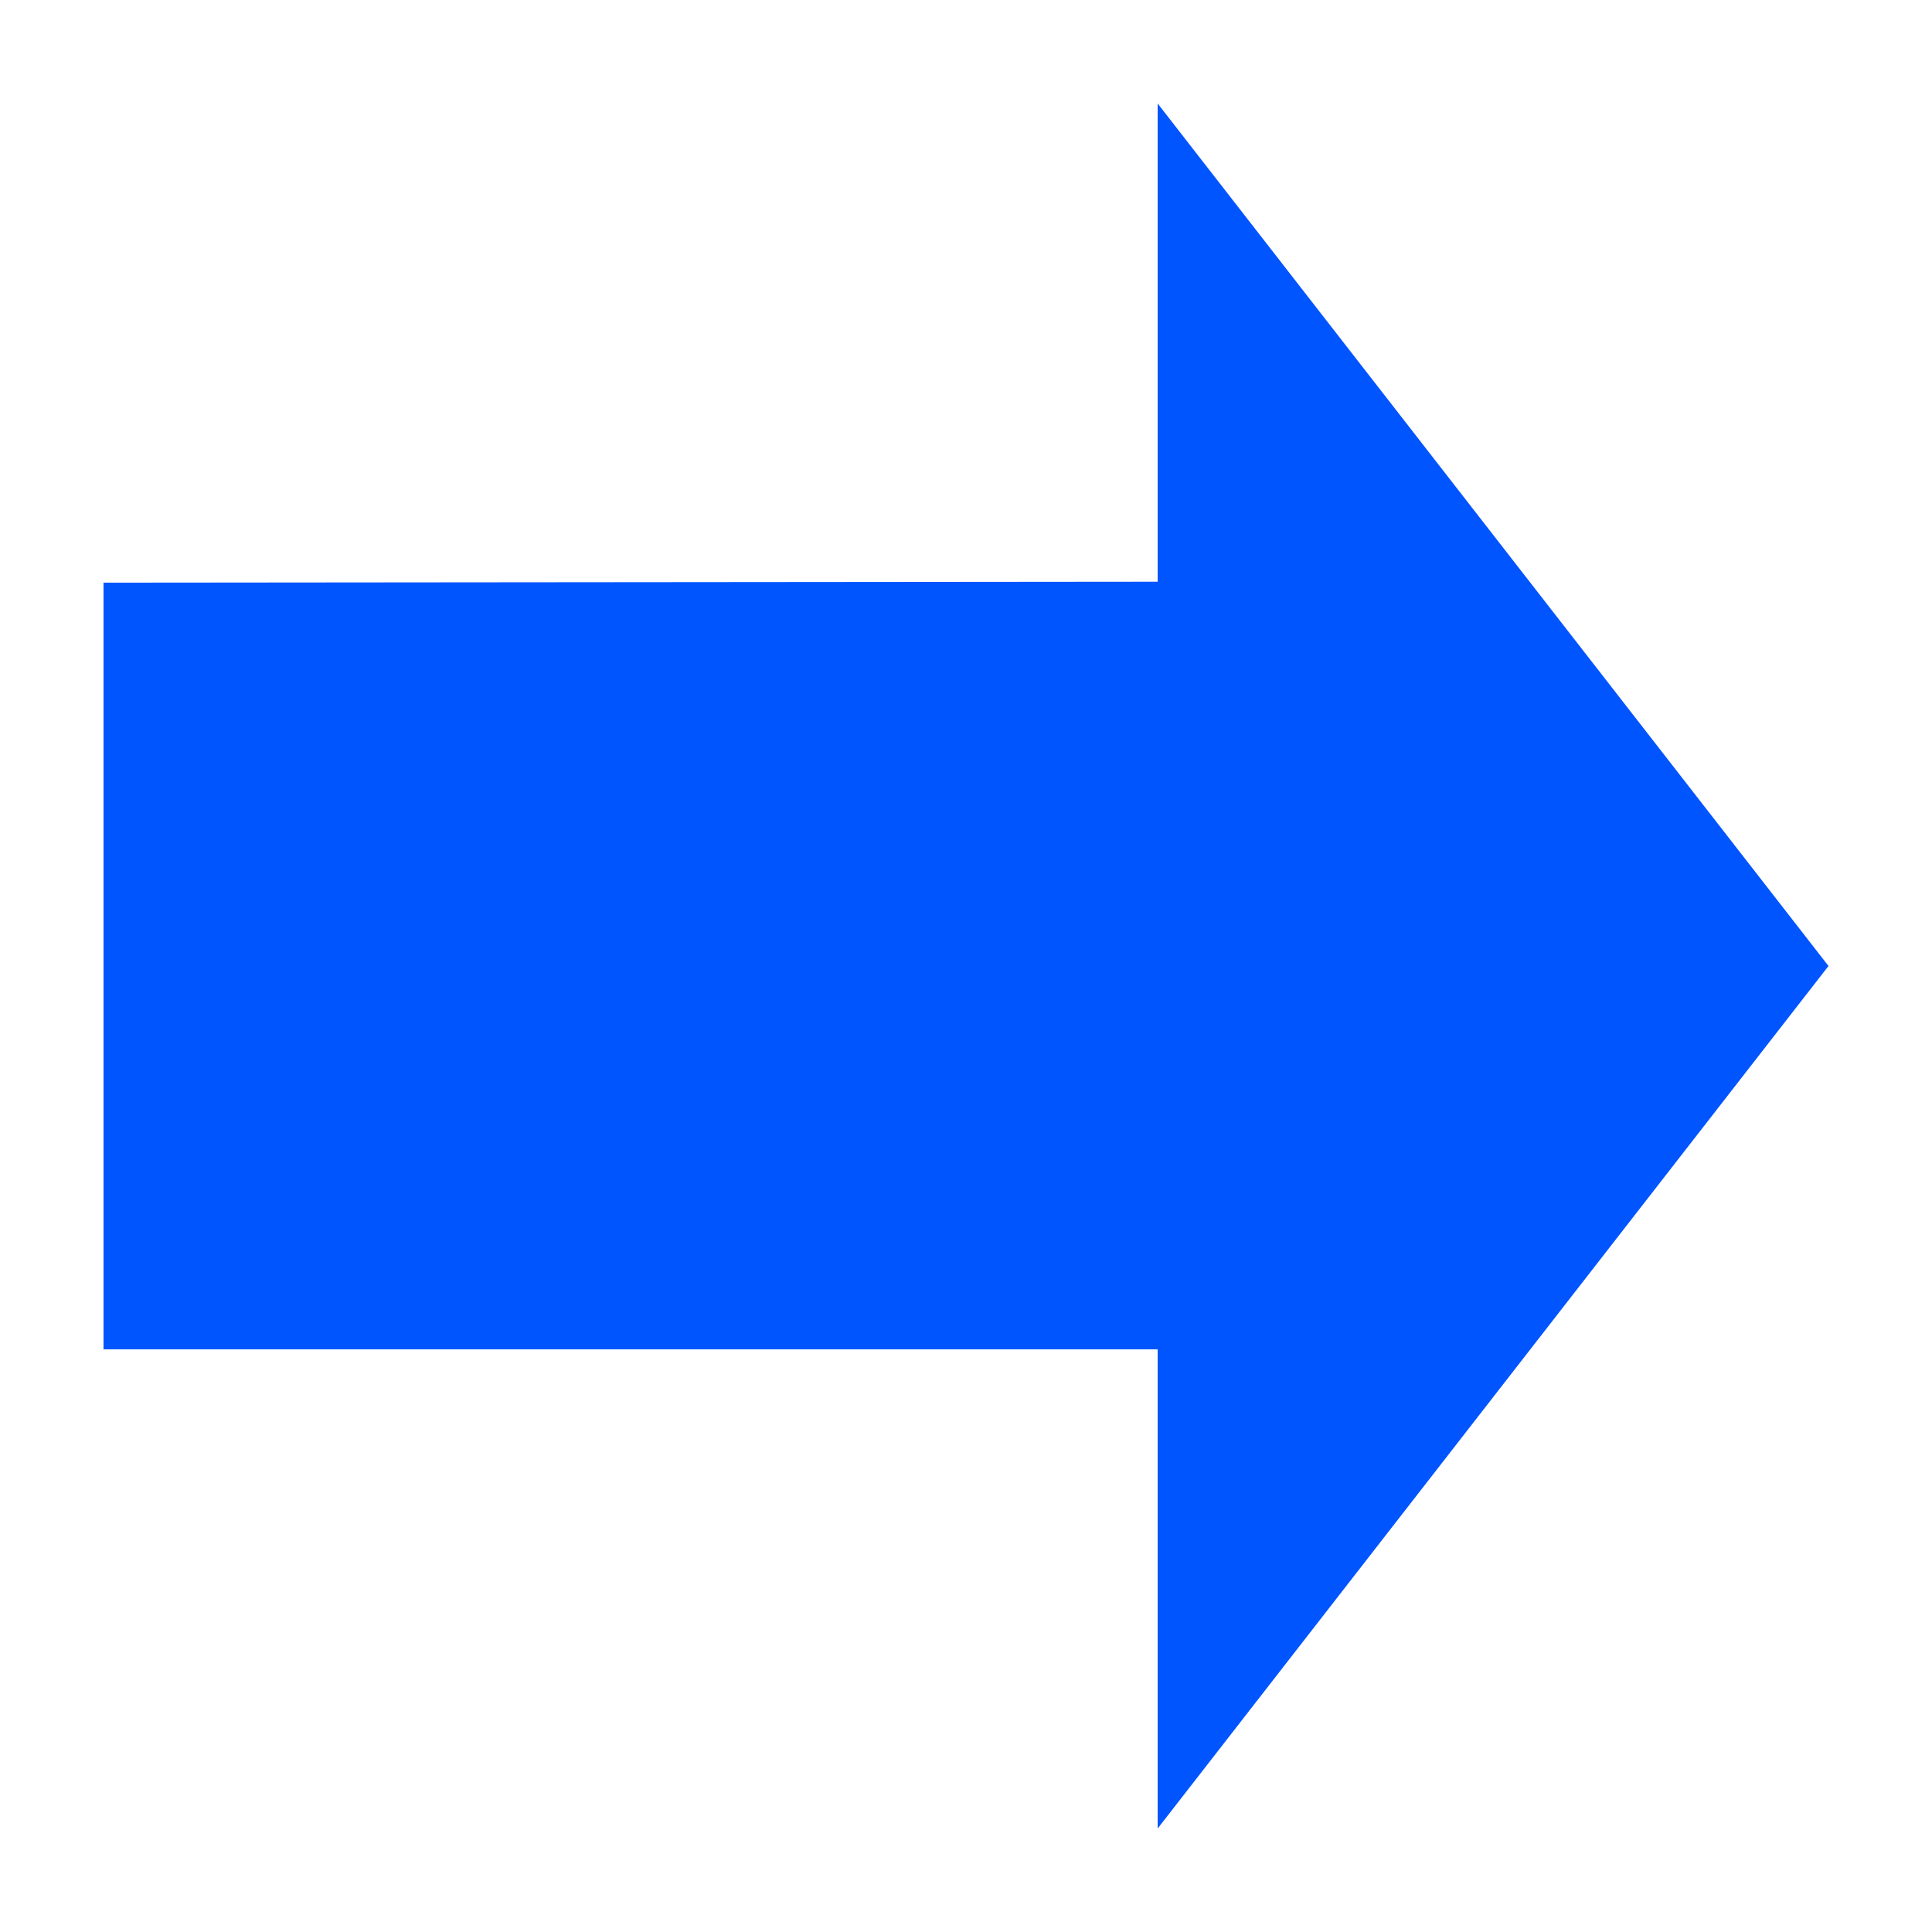
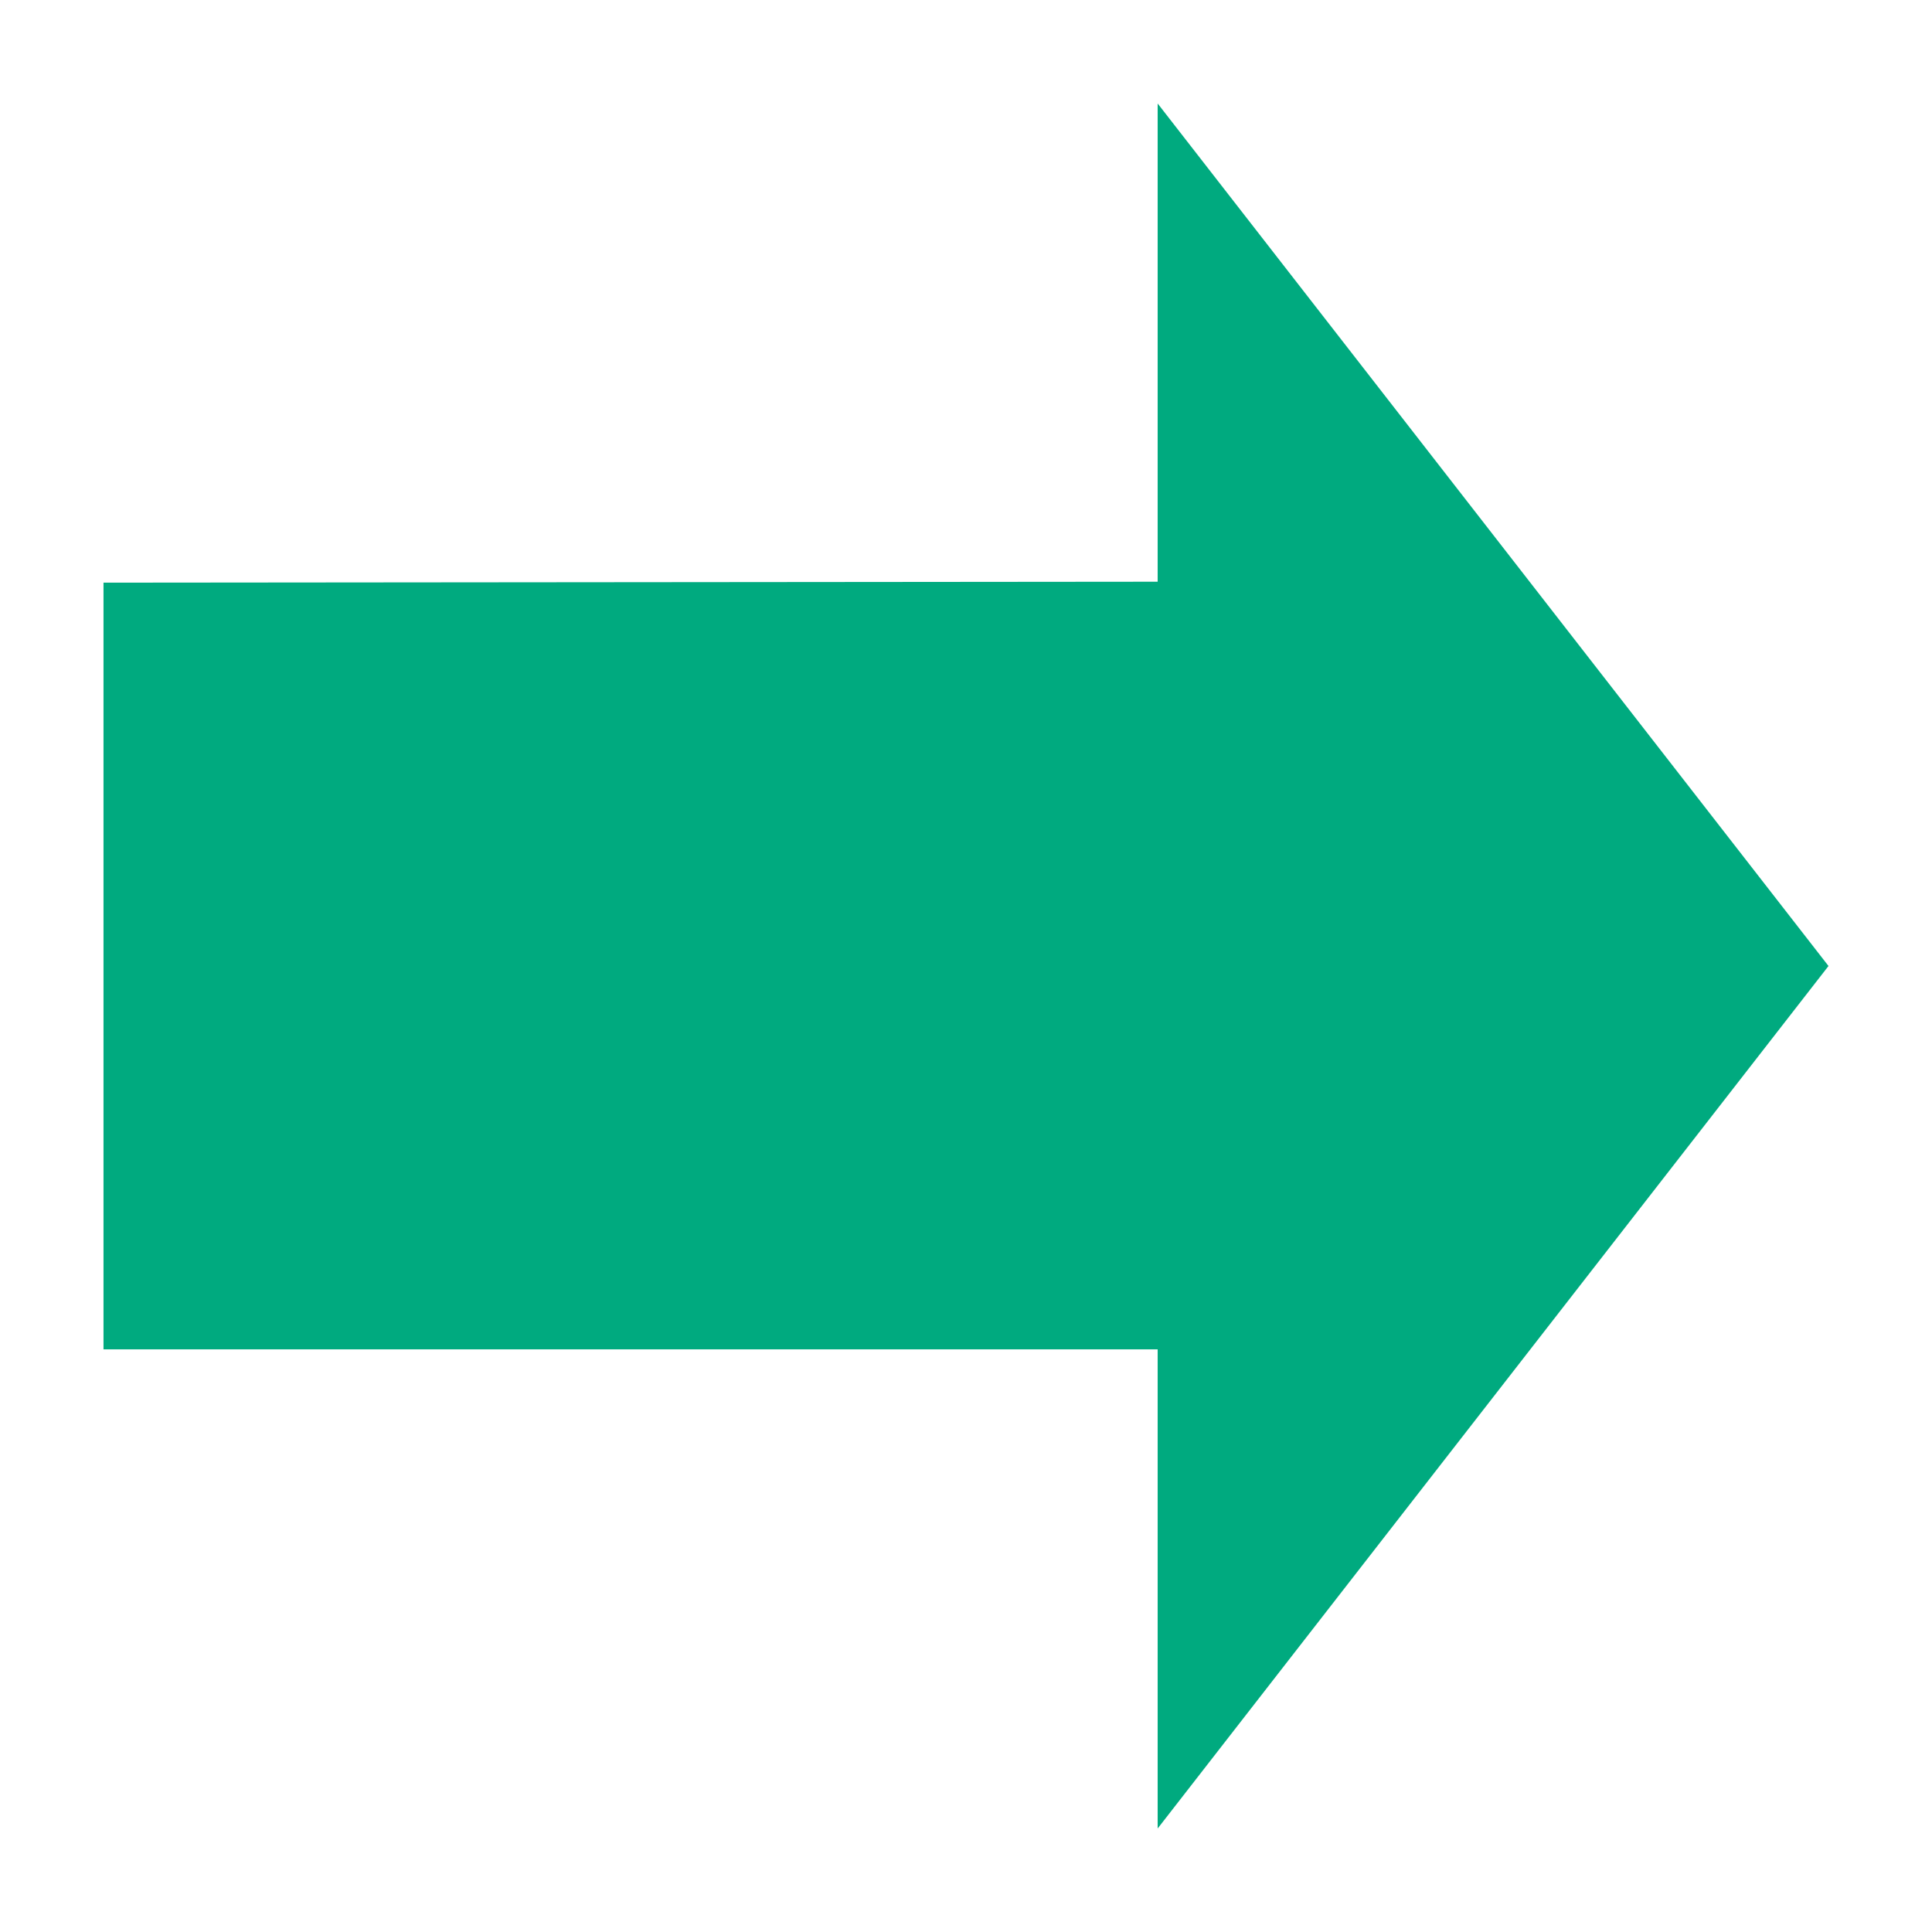
<svg xmlns="http://www.w3.org/2000/svg" width="84" height="84" viewBox="0 0 84 84" fill="none">
-   <path d="M79.5 42L50.333 4.5L50.333 25.292L4.5 25.333L4.5 58.667H50.333V79.5L79.5 42Z" fill="#0055ff" stroke-width="8.333" stroke-linecap="round" stroke-linejoin="round" />
+   <path d="M79.5 42L50.333 4.5L50.333 25.292L4.5 25.333L4.5 58.667H50.333V79.5L79.5 42Z" fill="#00aa7f" stroke-width="8.333" stroke-linecap="round" stroke-linejoin="round" />
</svg>
